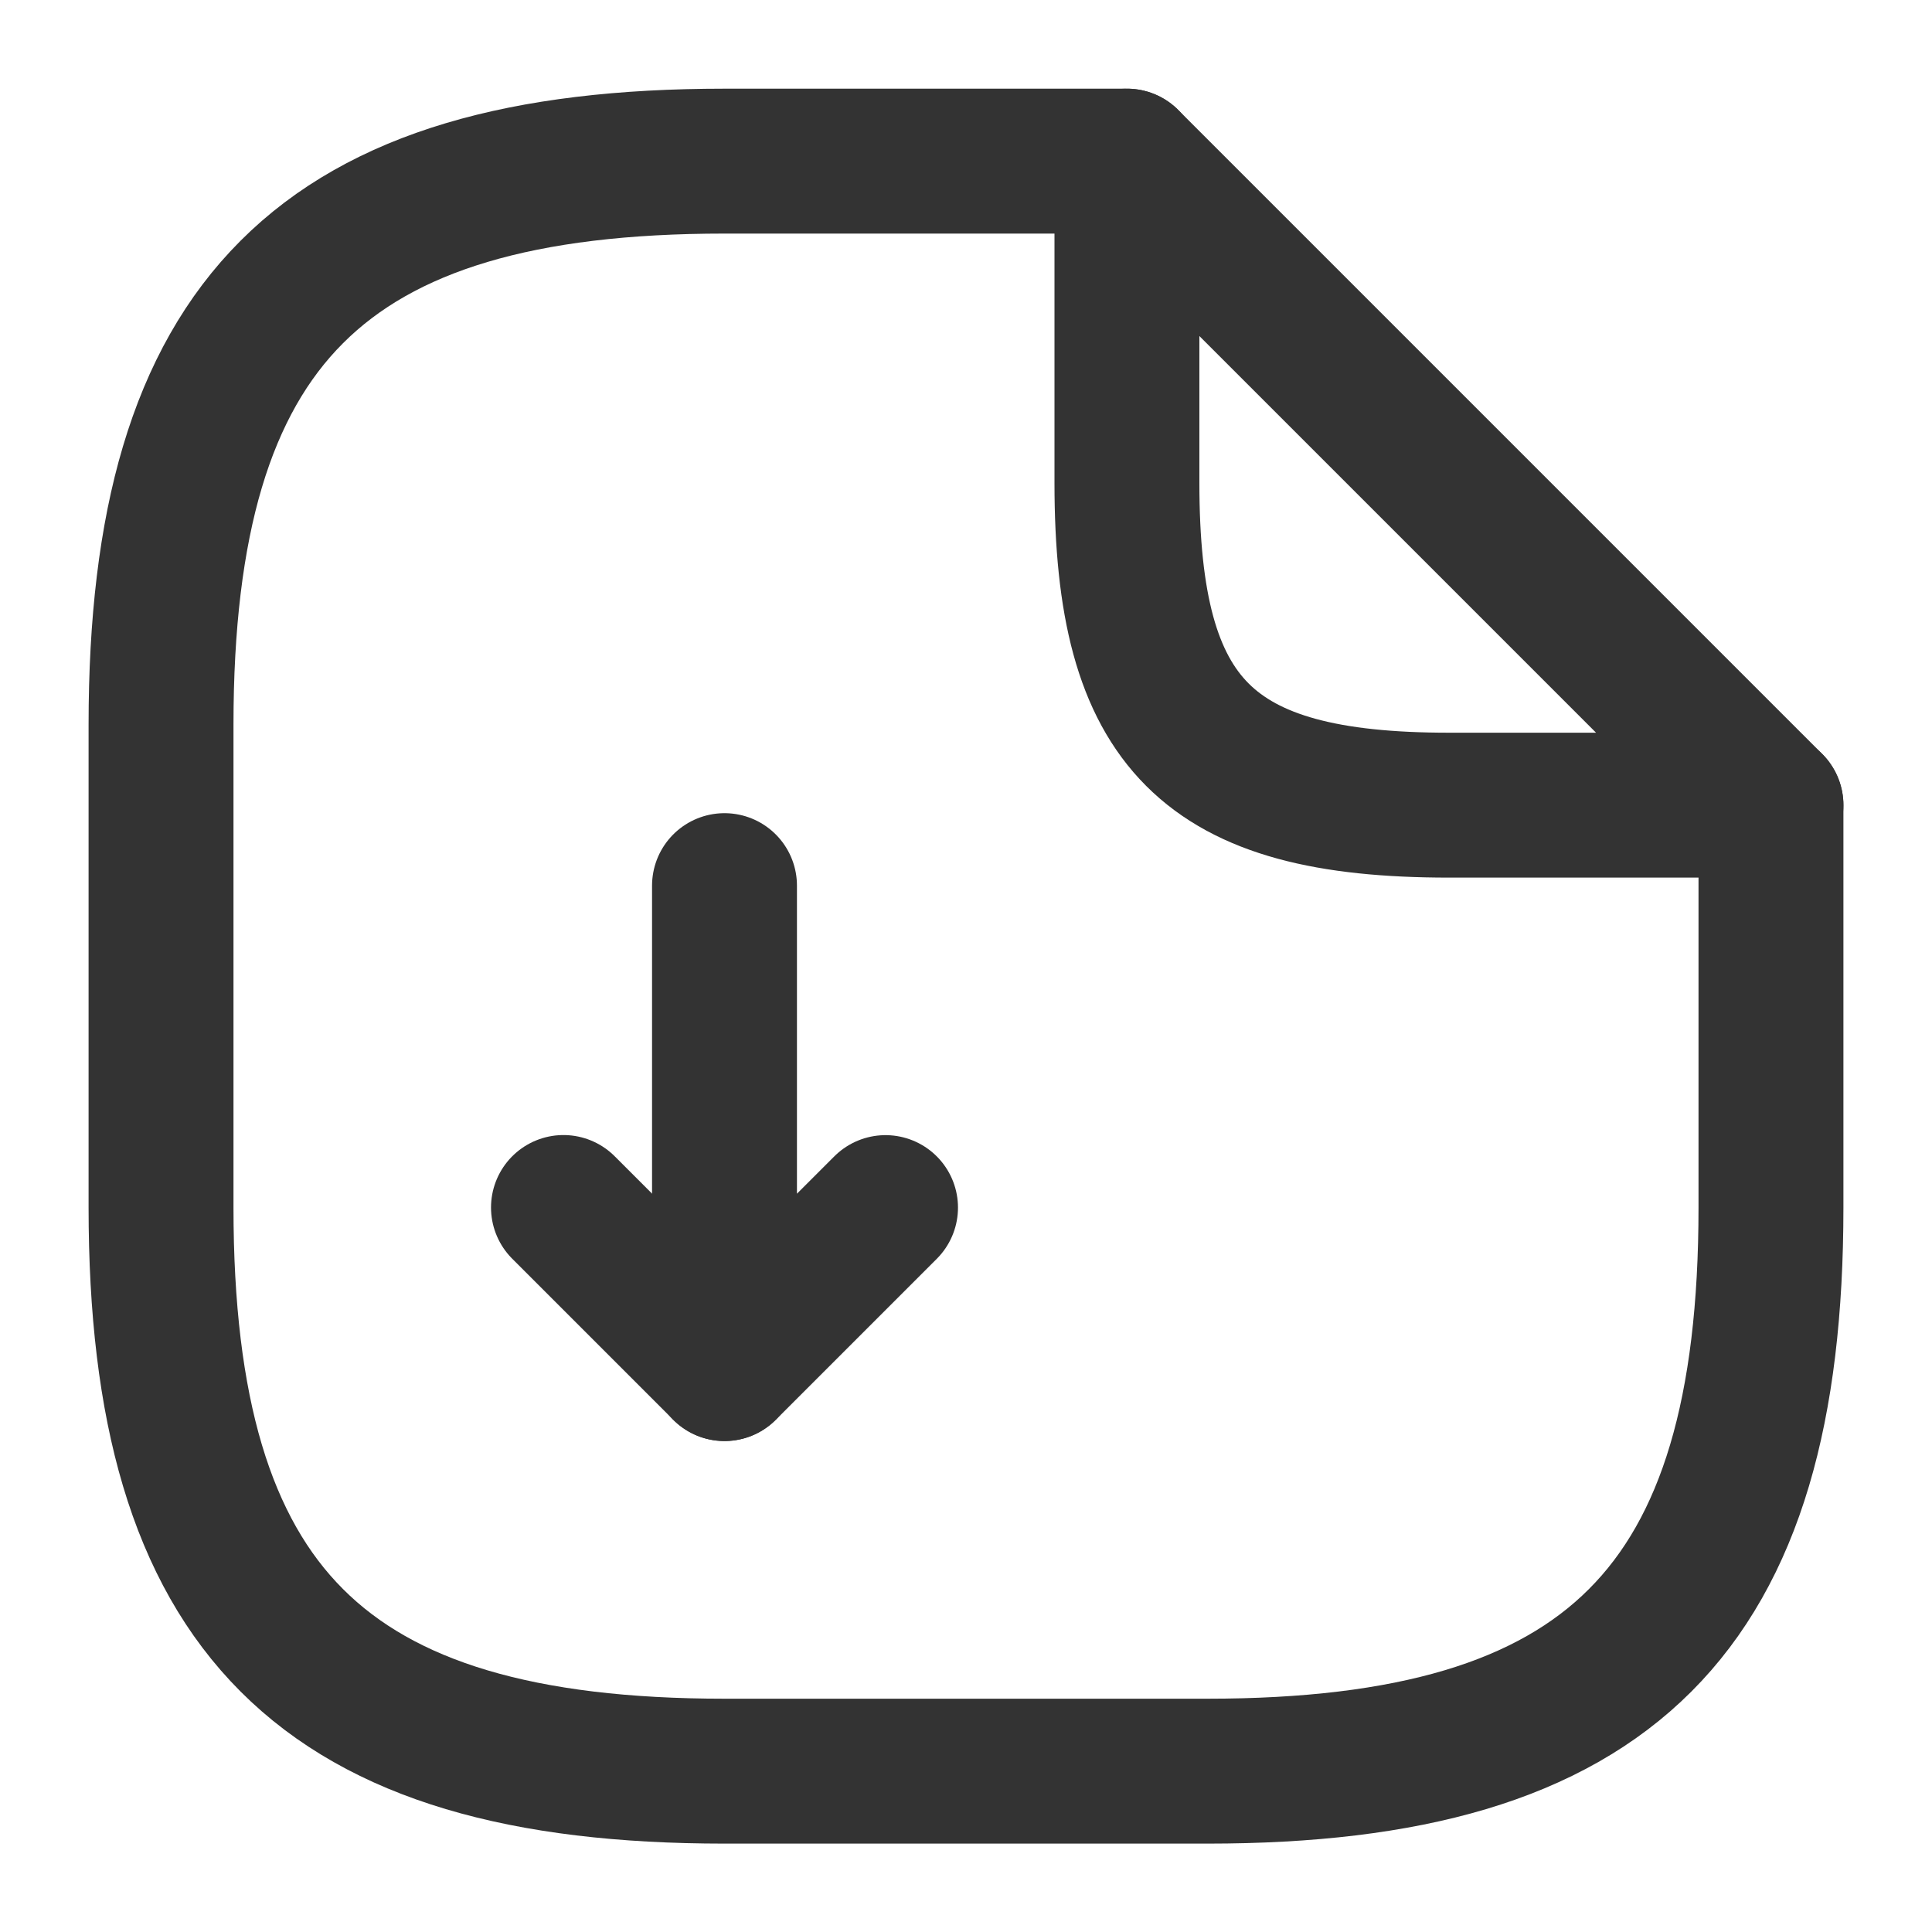
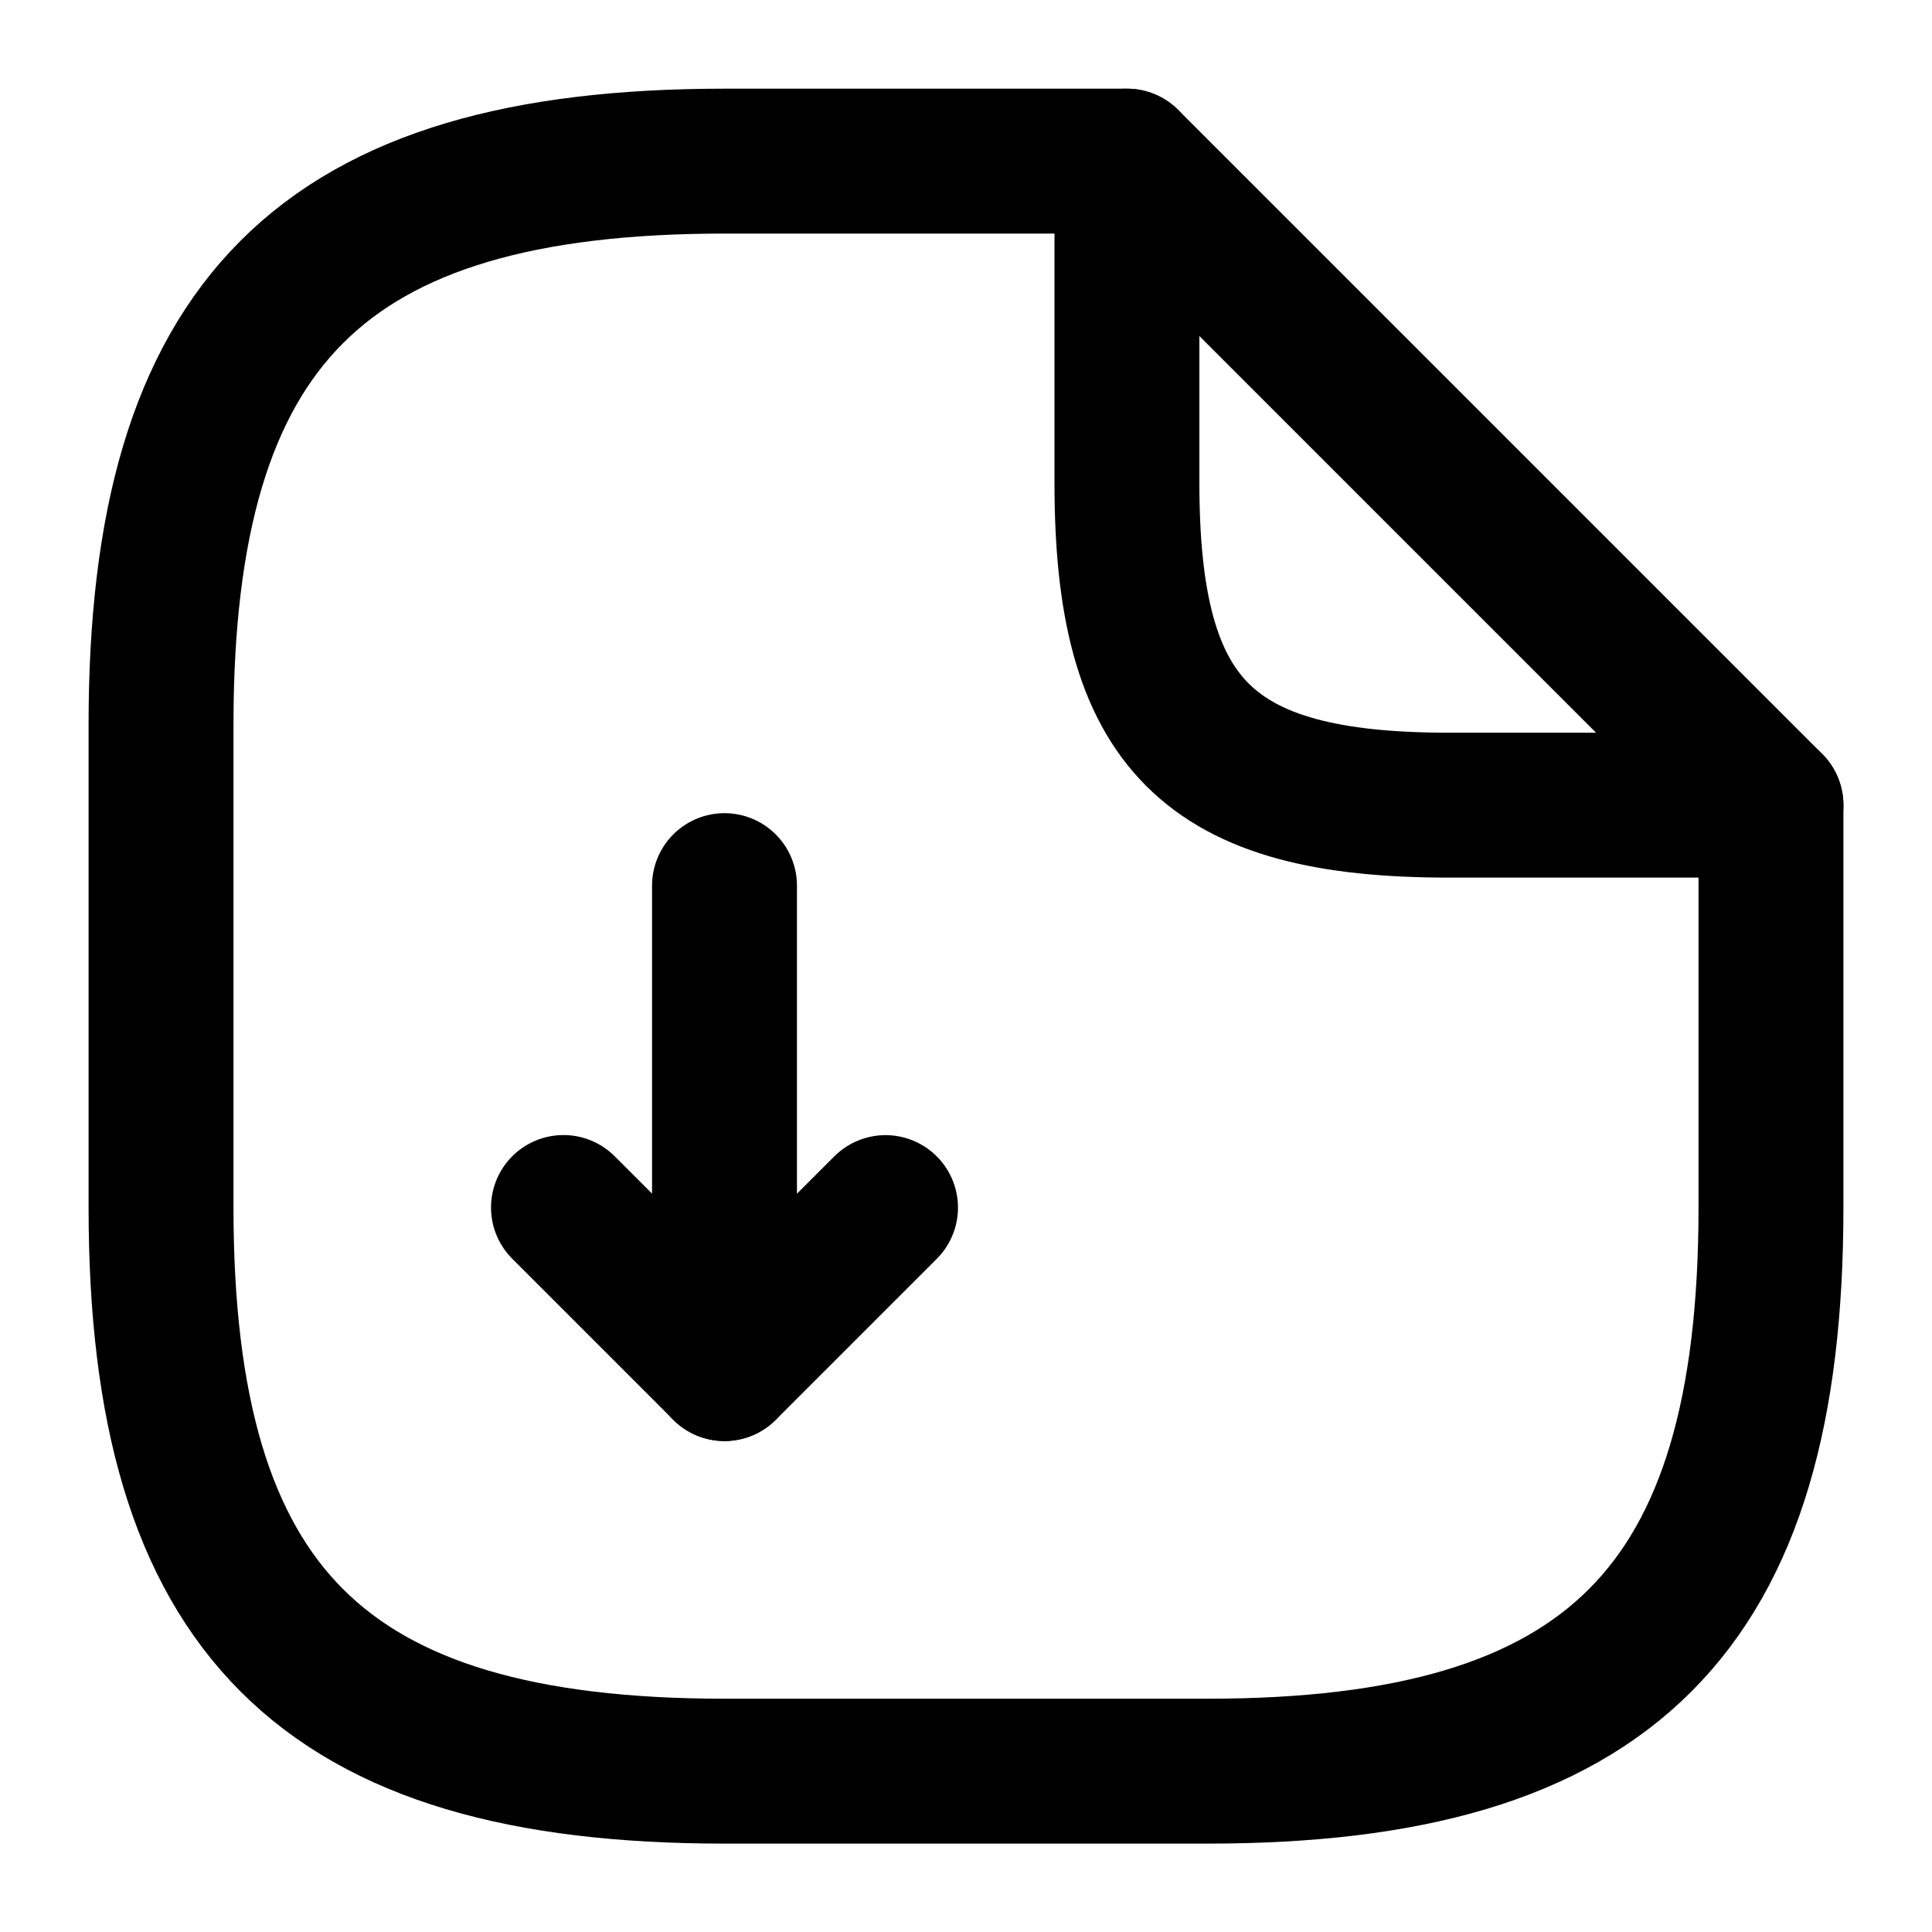
<svg xmlns="http://www.w3.org/2000/svg" width="20" height="20" viewBox="0 0 20 20" fill="none">
-   <path d="M7.5 9.168V14.168L9.167 12.501" stroke="#333333" stroke-width="1.5" stroke-linecap="round" stroke-linejoin="round" />
-   <path d="M7.5 14.167L5.833 12.5" stroke="#333333" stroke-width="1.5" stroke-linecap="round" stroke-linejoin="round" />
-   <path d="M18.333 8.335V12.501C18.333 16.668 16.666 18.335 12.5 18.335H7.5C3.333 18.335 1.667 16.668 1.667 12.501V7.501C1.667 3.335 3.333 1.668 7.5 1.668H11.666" stroke="#333333" stroke-width="1.5" stroke-linecap="round" stroke-linejoin="round" />
-   <path d="M18.333 8.335H15C12.5 8.335 11.666 7.501 11.666 5.001V1.668L18.333 8.335Z" stroke="#333333" stroke-width="1.5" stroke-linecap="round" stroke-linejoin="round" />
+   <path d="M7.5 9.168V14.168L9.167 12.501" stroke="currentColor" stroke-width="1.5" stroke-linecap="round" stroke-linejoin="round" />
+   <path d="M7.5 14.167L5.833 12.5" stroke="currentColor" stroke-width="1.5" stroke-linecap="round" stroke-linejoin="round" />
+   <path d="M18.333 8.335V12.501C18.333 16.668 16.666 18.335 12.5 18.335H7.5C3.333 18.335 1.667 16.668 1.667 12.501V7.501C1.667 3.335 3.333 1.668 7.5 1.668H11.666" stroke="currentColor" stroke-width="1.5" stroke-linecap="round" stroke-linejoin="round" />
+   <path d="M18.333 8.335H15C12.5 8.335 11.666 7.501 11.666 5.001V1.668L18.333 8.335Z" stroke="currentColor" stroke-width="1.5" stroke-linecap="round" stroke-linejoin="round" />
</svg>
